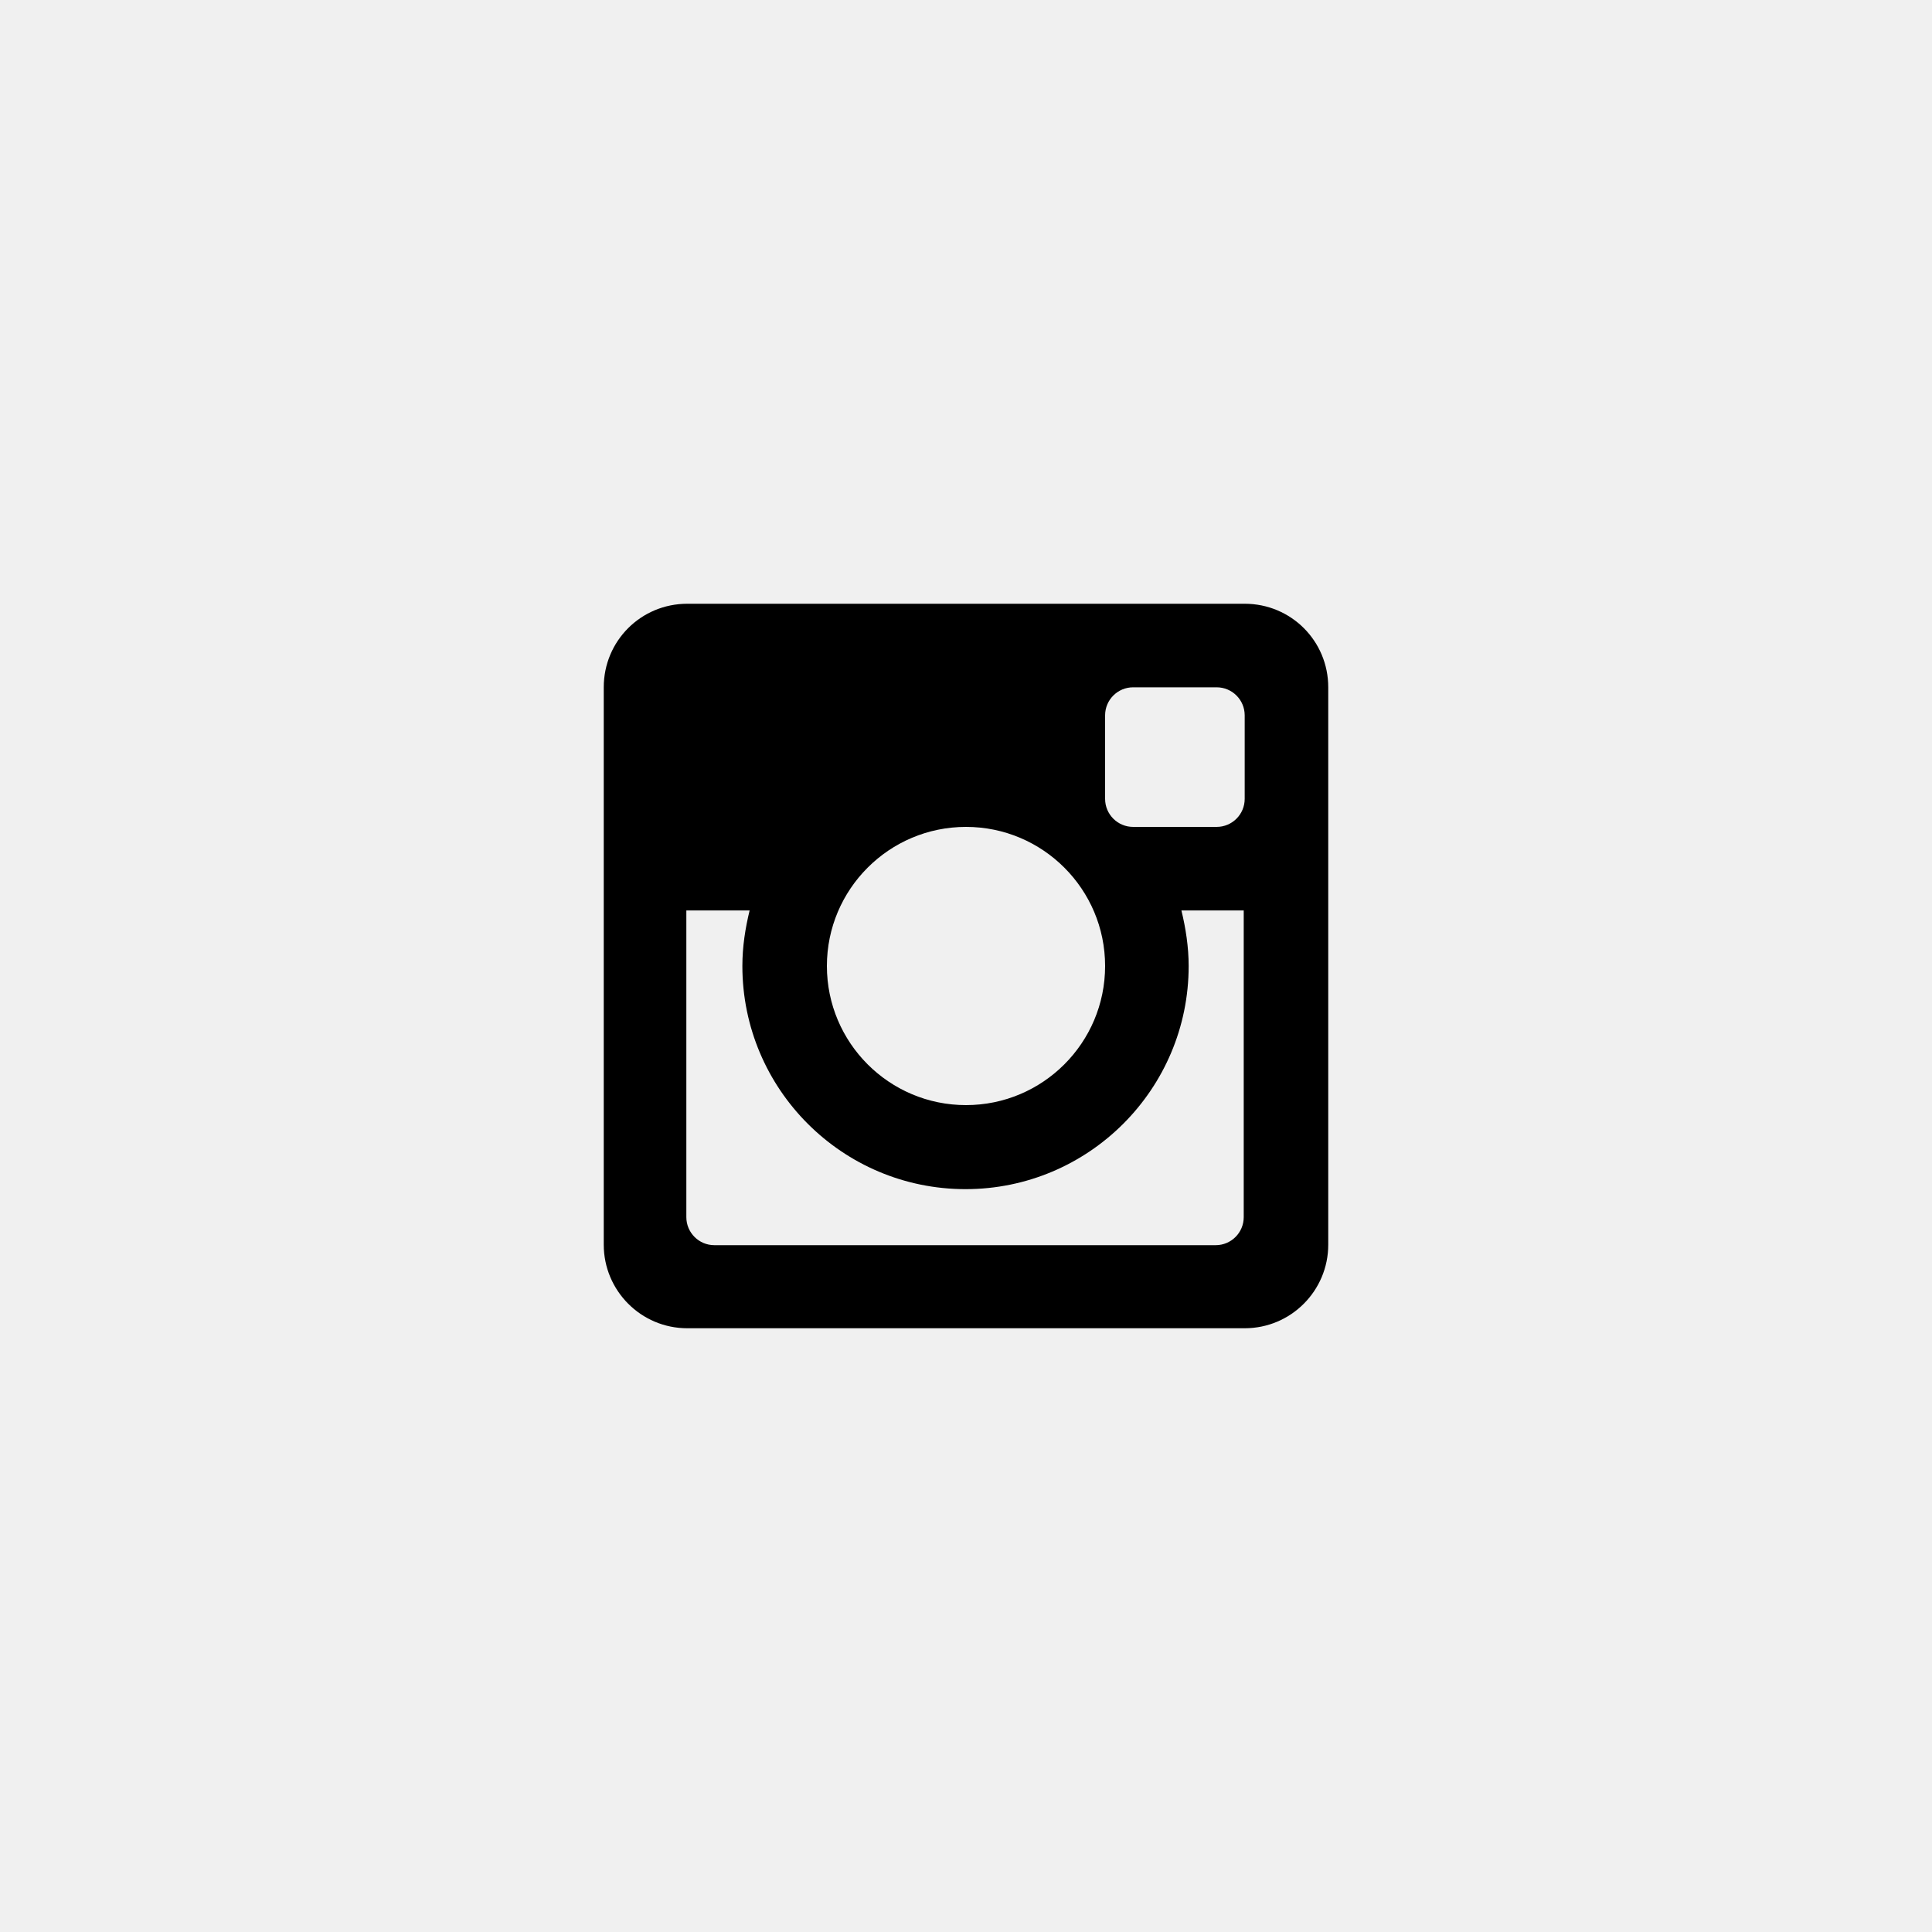
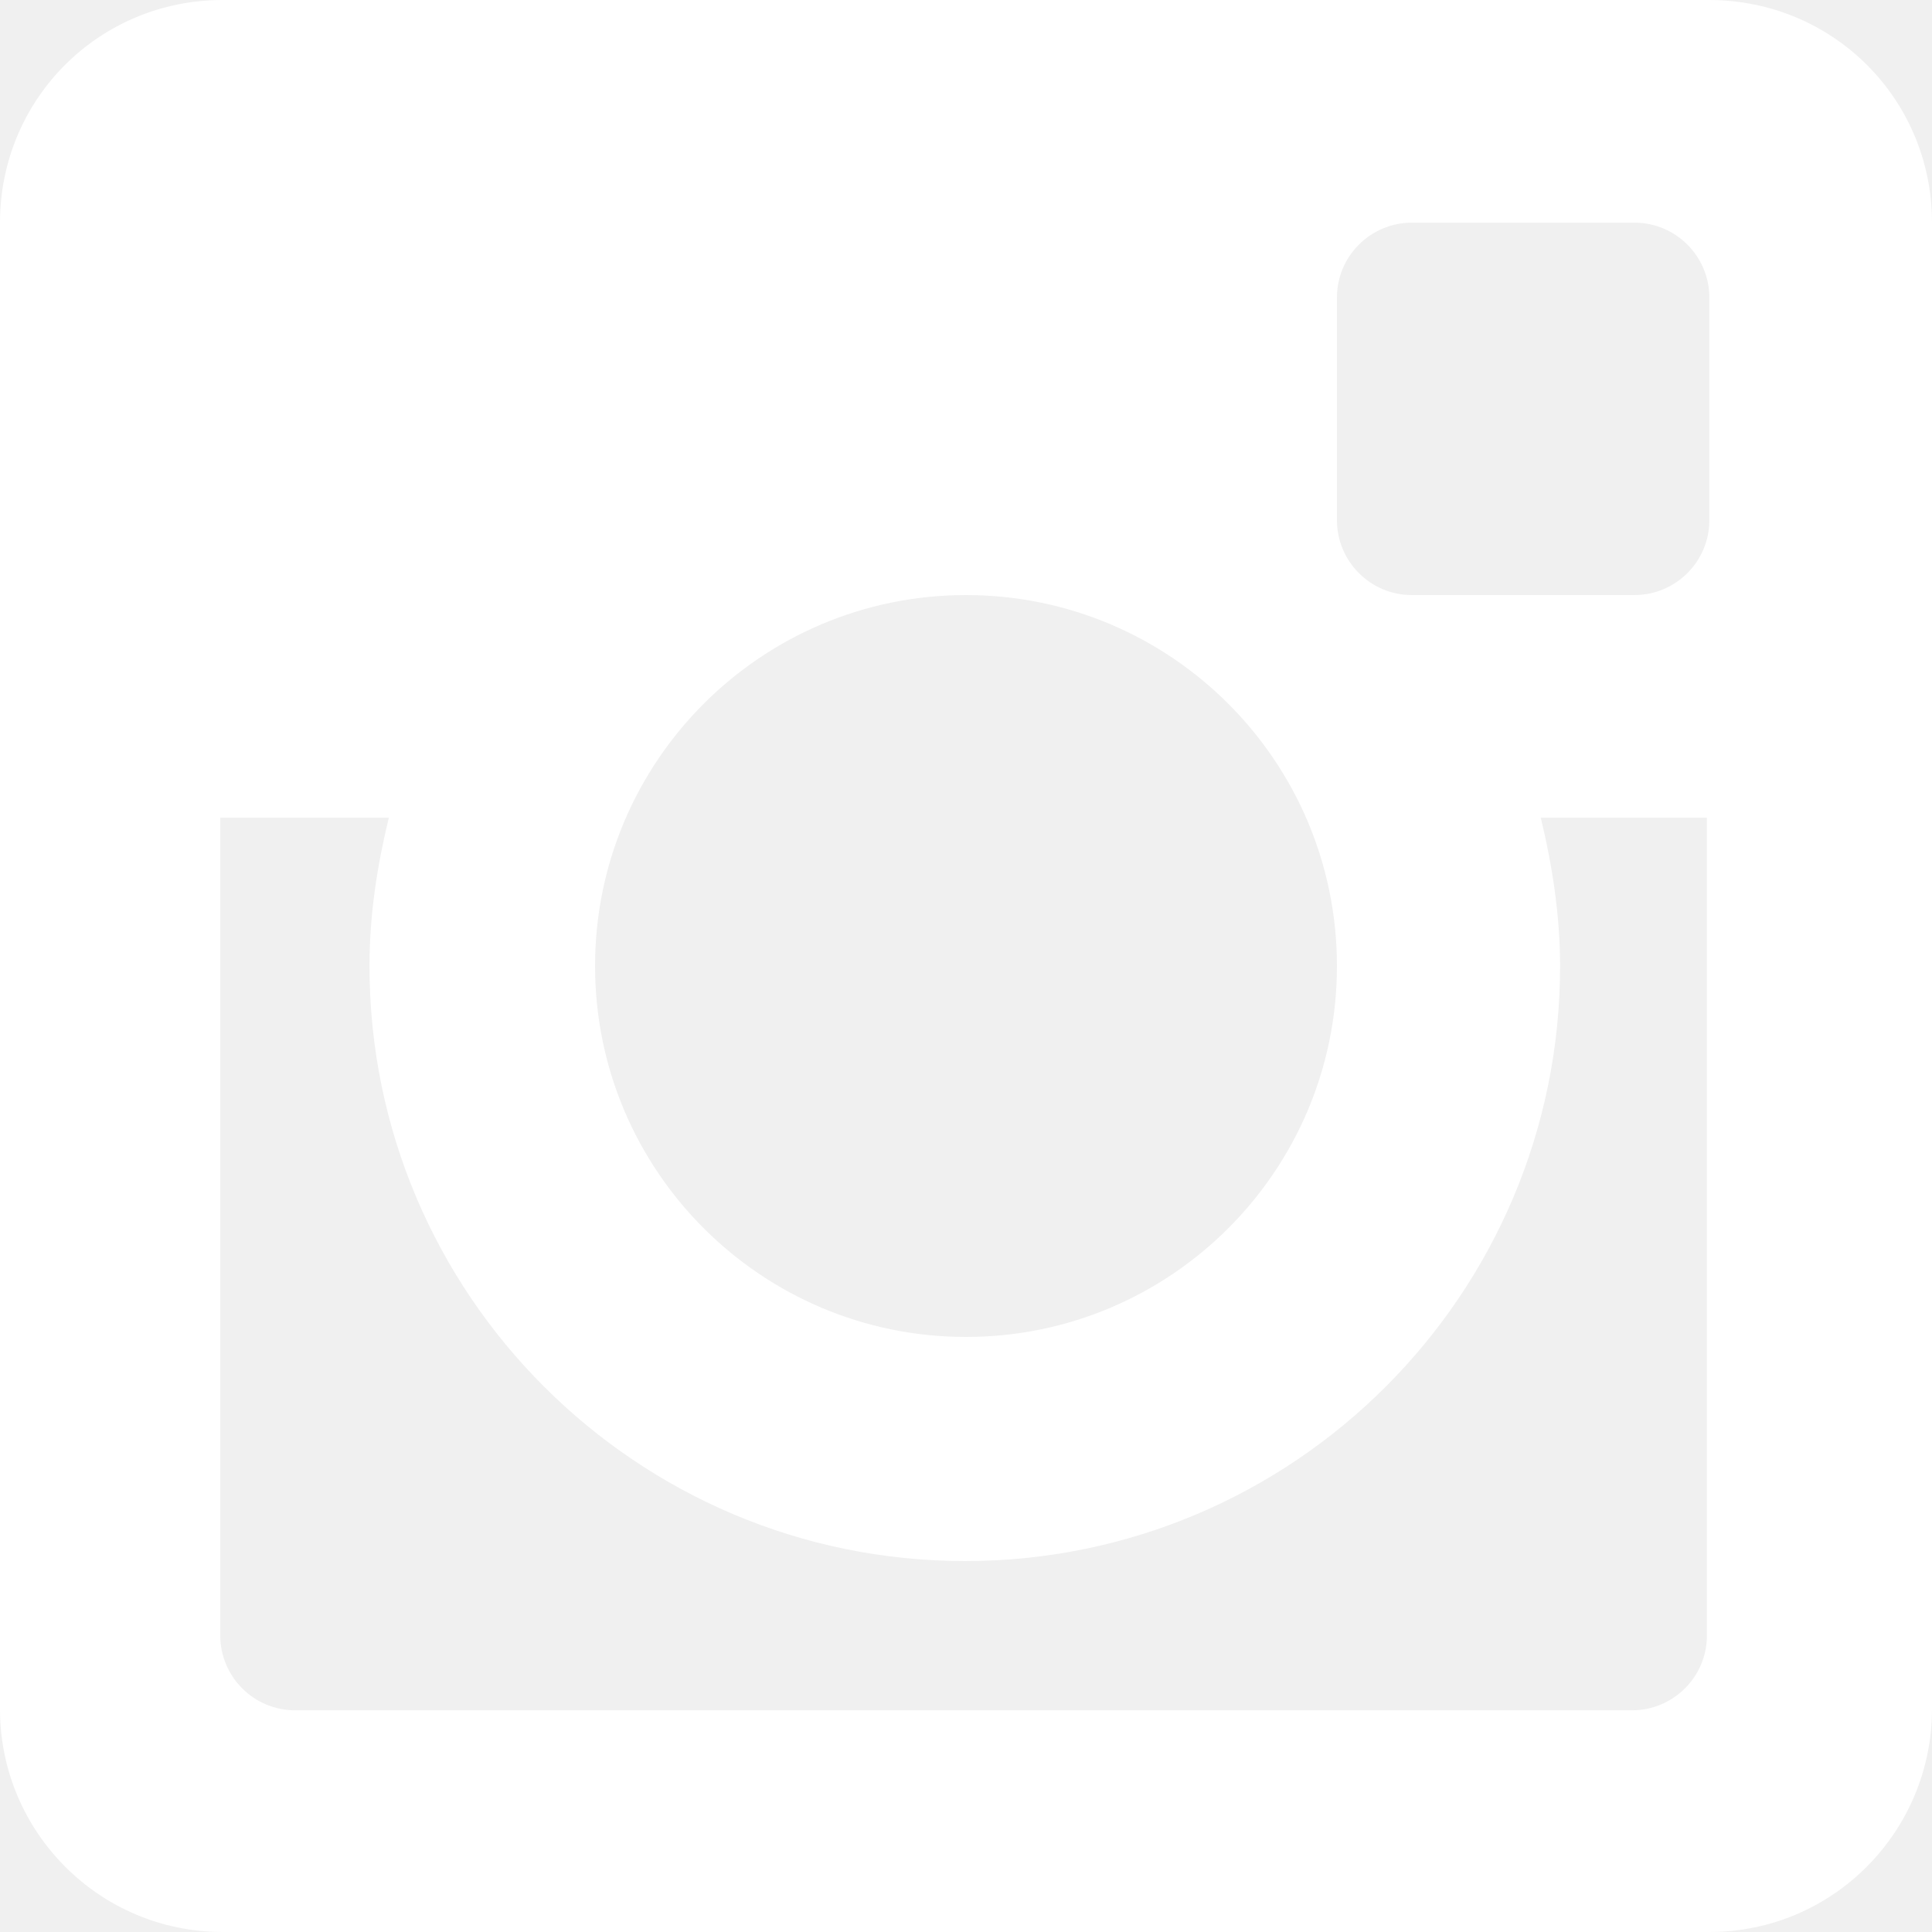
<svg xmlns="http://www.w3.org/2000/svg" version="1.1" id="Layer_1" x="0px" y="0px" viewBox="0 0 400 400" style="enable-background:new 0 0 400 400;" xml:space="preserve">
  <style type="text/css">
	.st0{fill:#FFFFFF;}
- 	.st1{fill:none;stroke:#000000;stroke-width:20;stroke-linecap:round;stroke-miterlimit:10;}
- 	.st2{fill-rule:evenodd;clip-rule:evenodd;}
</style>
-   <path id="Instagram" class="st2" d="M257.7,188.5h-13.1c0.9,3.7,1.5,7.6,1.5,11.5c0,25.5-20.7,46.2-46.2,46.2  c-25.5,0-46.2-20.7-46.2-46.2c0-4,0.6-7.8,1.5-11.5h-13.1v63.5c0,3.2,2.6,5.8,5.8,5.8h103.8c3.2,0,5.8-2.6,5.8-5.8V188.5z   M257.7,148.1c0-3.2-2.6-5.8-5.8-5.8h-17.3c-3.2,0-5.8,2.6-5.8,5.8v17.3c0,3.2,2.6,5.8,5.8,5.8h17.3c3.2,0,5.8-2.6,5.8-5.8V148.1z   M200,171.2c-15.9,0-28.8,12.9-28.8,28.8c0,15.9,12.9,28.8,28.8,28.8c15.9,0,28.8-12.9,28.8-28.8C228.8,184.1,215.9,171.2,200,171.2   M257.7,275H142.3c-9.6,0-17.3-7.8-17.3-17.3V142.3c0-9.6,7.7-17.3,17.3-17.3h115.4c9.6,0,17.3,7.7,17.3,17.3v115.4  C275,267.2,267.3,275,257.7,275" />
+   <path id="Instagram" class="st0" d="M353.9,169.3h-34.9c2.4,9.9,4,20.3,4,30.7c0,68-55.2,123.2-123.2,123.2S76.5,268,76.5,200  c0-10.7,1.6-20.8,4-30.7H45.6v169.3c0,8.5,6.9,15.5,15.5,15.5h276.8c8.5,0,15.5-6.9,15.5-15.5V169.3H353.9z M353.9,61.6  c0-8.5-6.9-15.5-15.5-15.5h-46.1c-8.5,0-15.5,6.9-15.5,15.5v46.1c0,8.5,6.9,15.5,15.5,15.5h46.1c8.5,0,15.5-6.9,15.5-15.5V61.6z   M200,123.2c-42.4,0-76.8,34.4-76.8,76.8c0,42.4,34.4,76.8,76.8,76.8c42.4,0,76.8-34.4,76.8-76.8C276.8,157.6,242.4,123.2,200,123.2   M353.9,400H46.1C20.5,400,0,379.2,0,353.9V46.1C0,20.5,20.5,0,46.1,0h307.7C379.5,0,400,20.5,400,46.1v307.7  C400,379.2,379.5,400,353.9,400" />
</svg>
